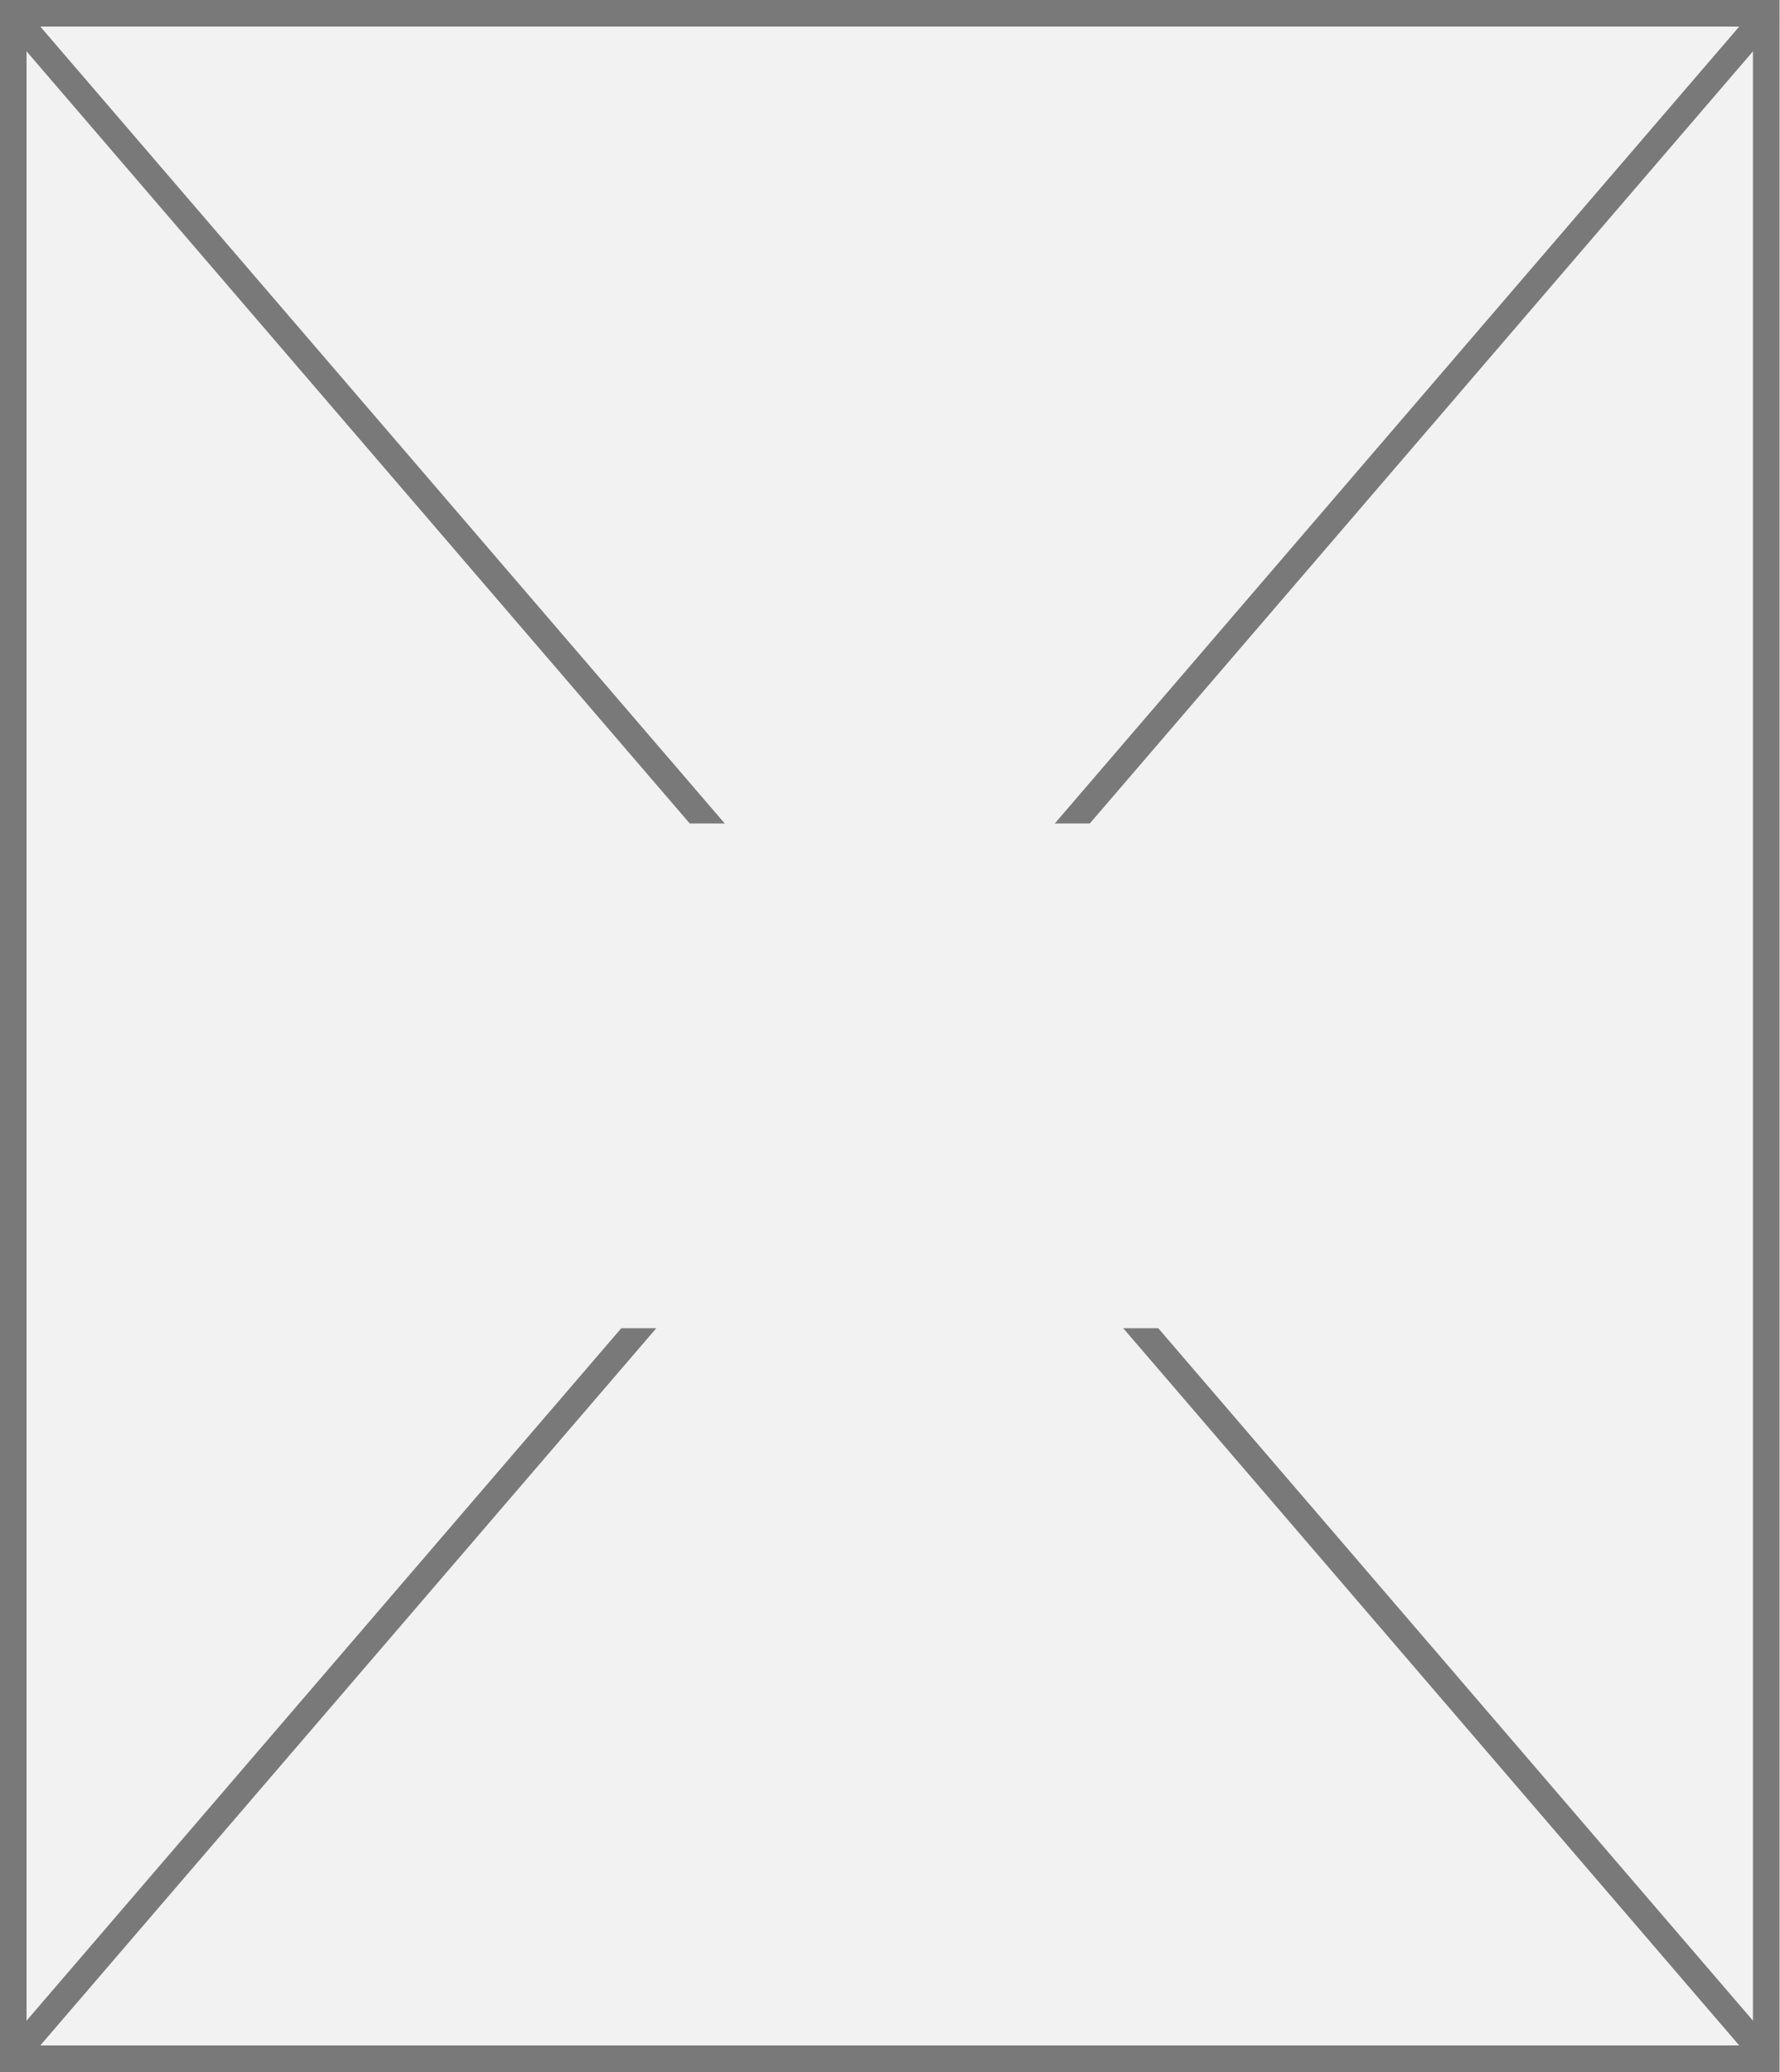
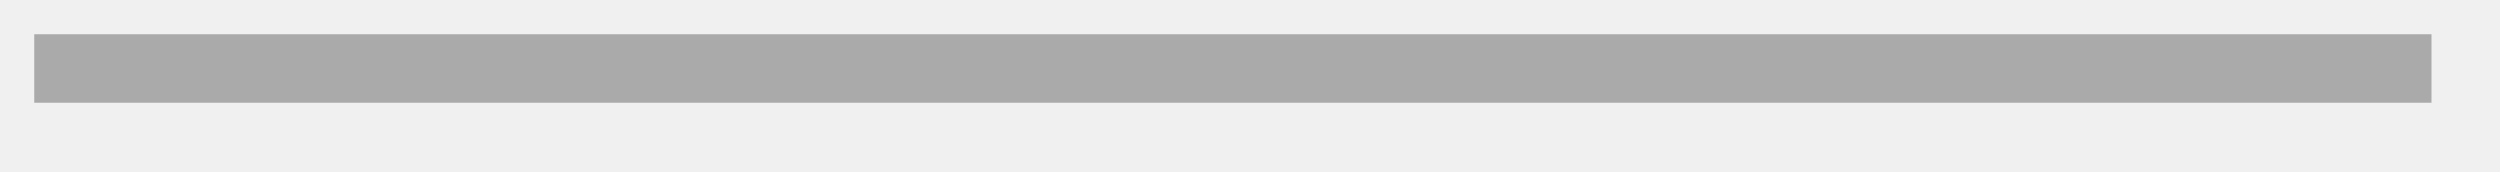
- <svg xmlns="http://www.w3.org/2000/svg" version="1.1" width="67px" height="78px">
-   <defs>
-     <pattern id="BGPattern" patternUnits="userSpaceOnUse" alignment="0 0" imageRepeat="None" />
-     <mask fill="white" id="Clip193">
-       <path d="M 0 78  L 0 0  L 67 0  L 67 78  L 0 78  Z " fill-rule="evenodd" />
-     </mask>
-     <mask fill="white" id="Clip194">
-       <path d="M 21.5 31  L 47.5 31  L 47.5 50  L 21.5 50  Z M 0 0  L 67 0  L 67 78  L 0 78  Z " fill-rule="evenodd" />
-     </mask>
-   </defs>
-   <g transform="matrix(1 0 0 1 -76 0 )">
-     <path d="M 0 78  L 0 0  L 67 0  L 67 78  L 0 78  Z " fill-rule="nonzero" fill="rgba(242, 242, 242, 1)" stroke="none" transform="matrix(1 0 0 1 76 0 )" class="fill" />
-     <path d="M 0 78  L 0 0  L 67 0  L 67 78  L 0 78  Z " stroke-width="2" stroke-dasharray="0" stroke="rgba(121, 121, 121, 1)" fill="none" transform="matrix(1 0 0 1 76 0 )" class="stroke" mask="url(#Clip193)" />
-     <path d="M 66.621 0.442  L 0.379 77.558  M 0.379 0.442  L 66.621 77.558  " stroke-width="1" stroke-dasharray="0" stroke="rgba(121, 121, 121, 1)" fill="none" transform="matrix(1 0 0 1 76 0 )" class="stroke" mask="url(#Clip194)" />
+ <svg xmlns="http://www.w3.org/2000/svg" version="1.1" width="73px" height="5px">
+   <g transform="matrix(1 0 0 1 -1055 -1004 )">
+     <path d="M 0 1  L 70 1  " stroke-width="2" stroke-dasharray="0" stroke="rgba(170, 170, 170, 1)" fill="none" transform="matrix(1 0 0 1 1056 1005 )" class="stroke" />
  </g>
</svg>
